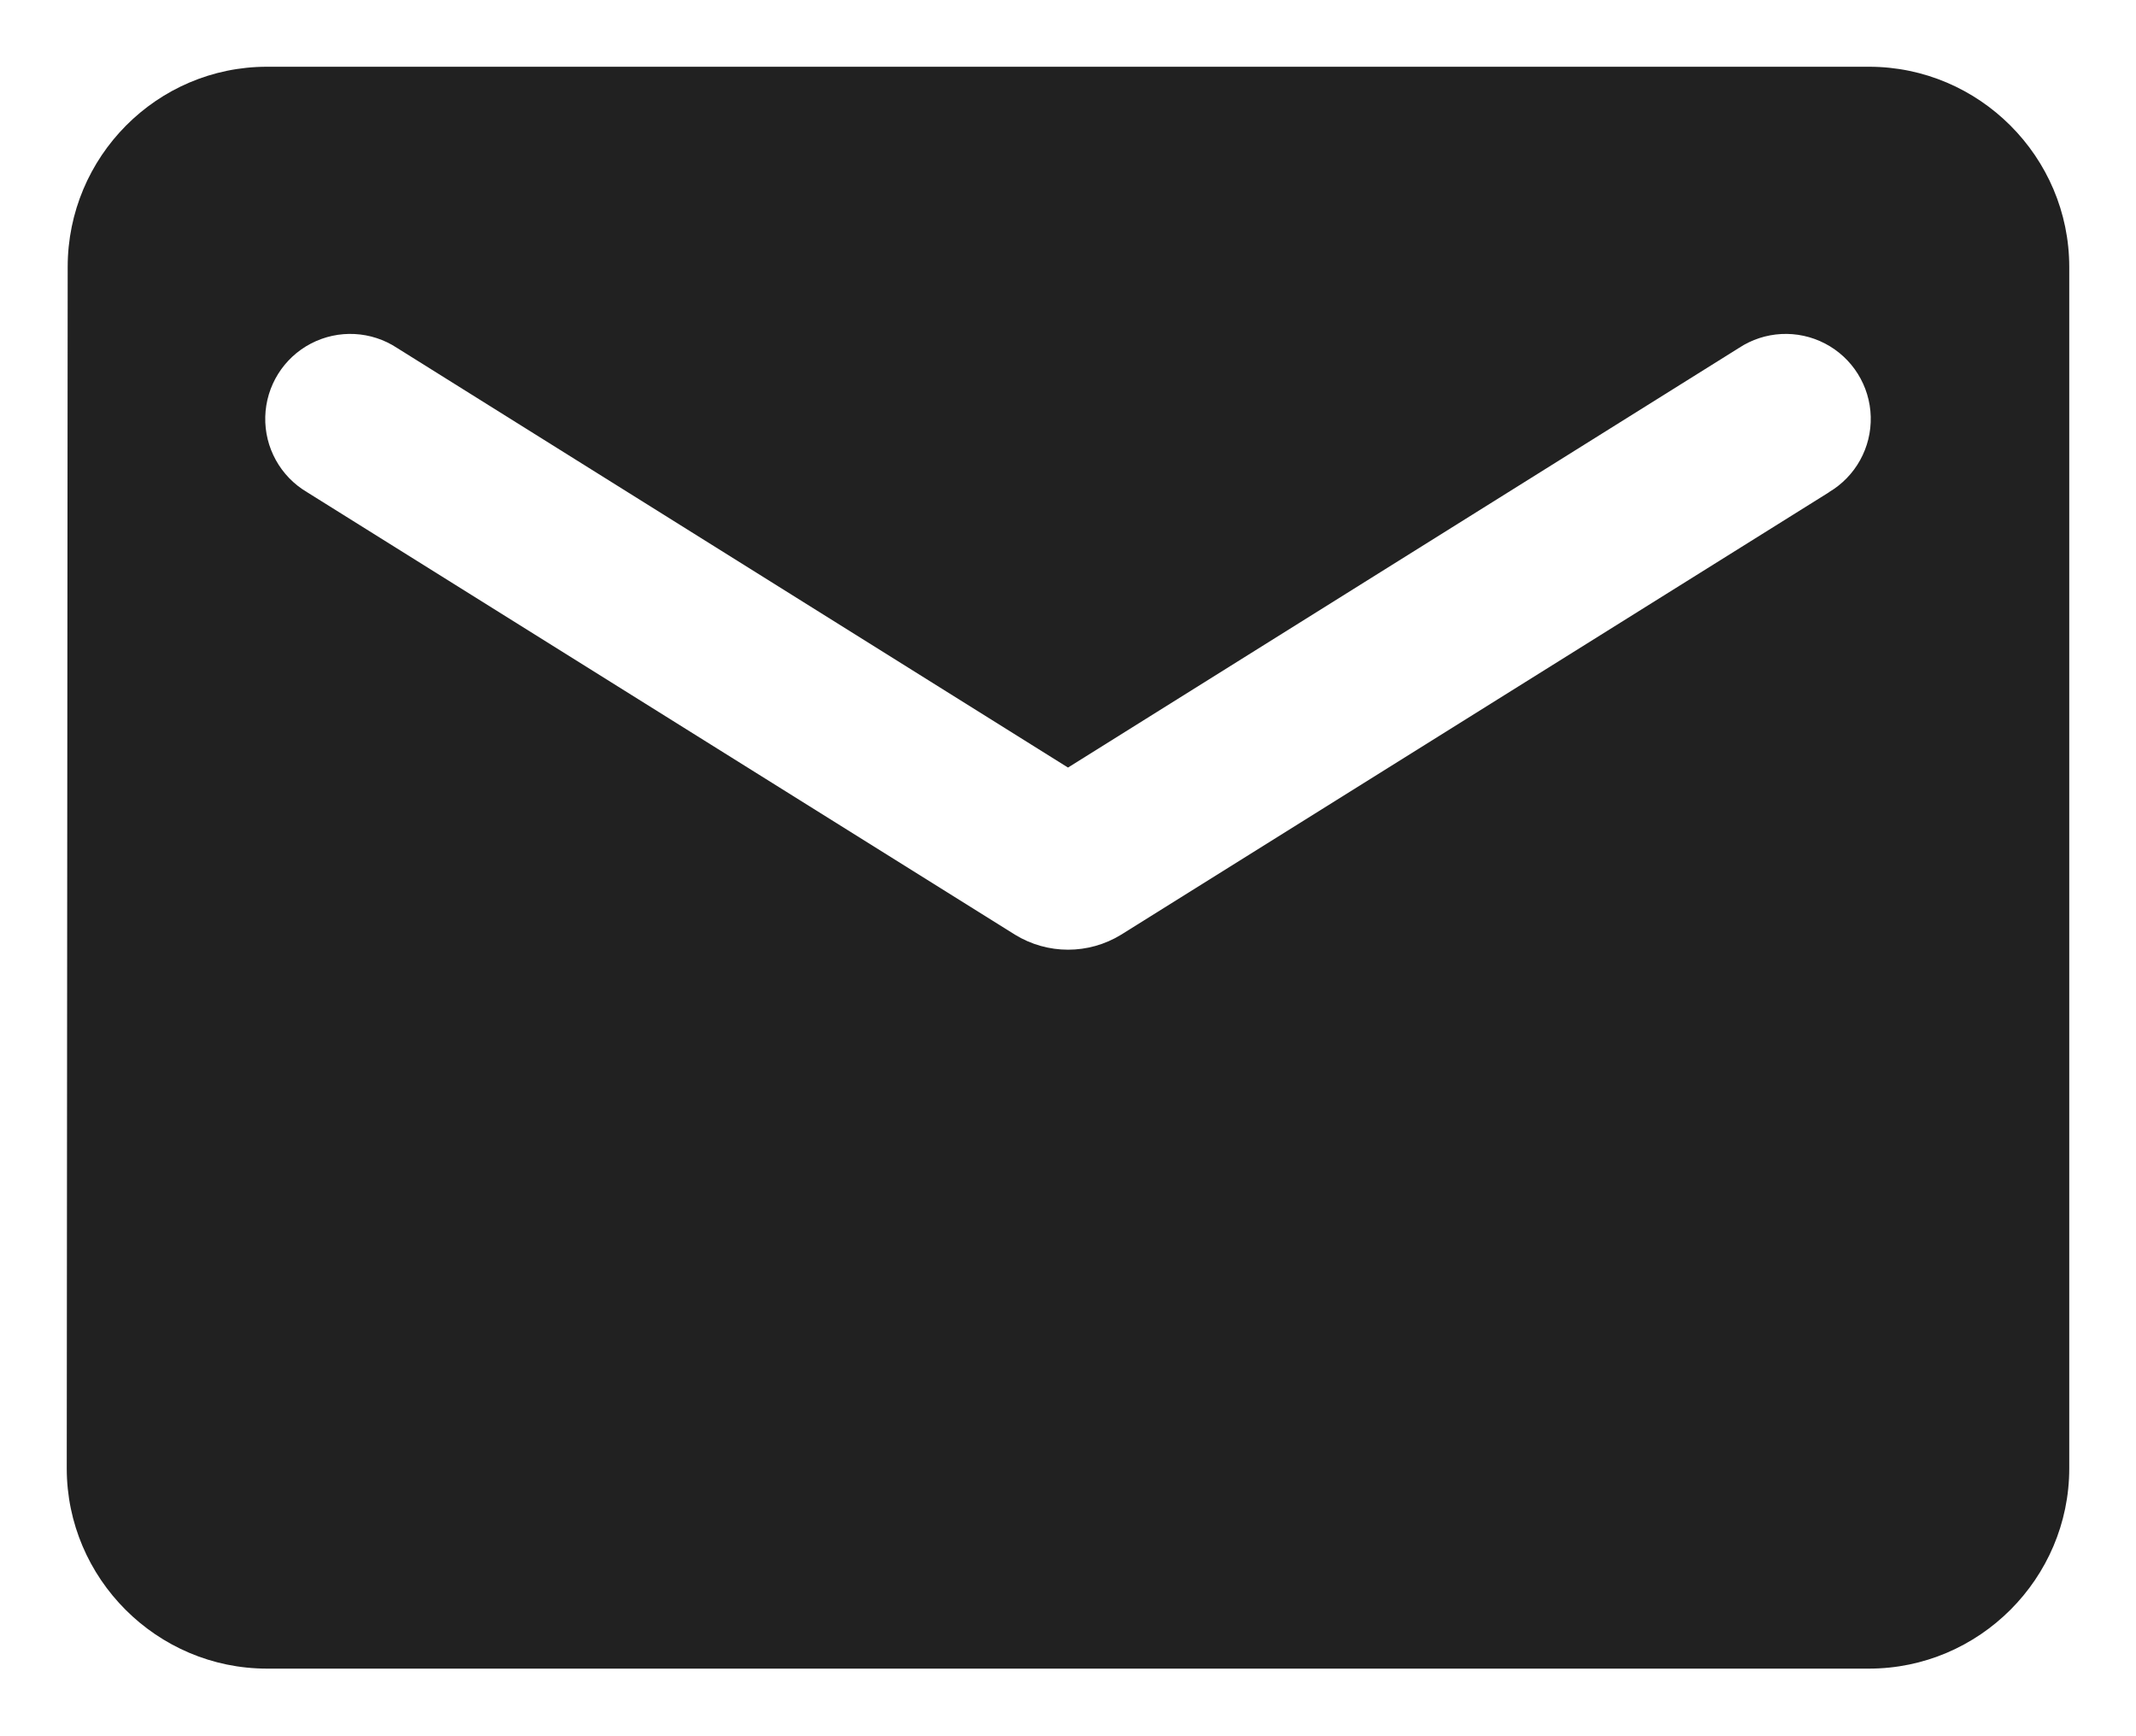
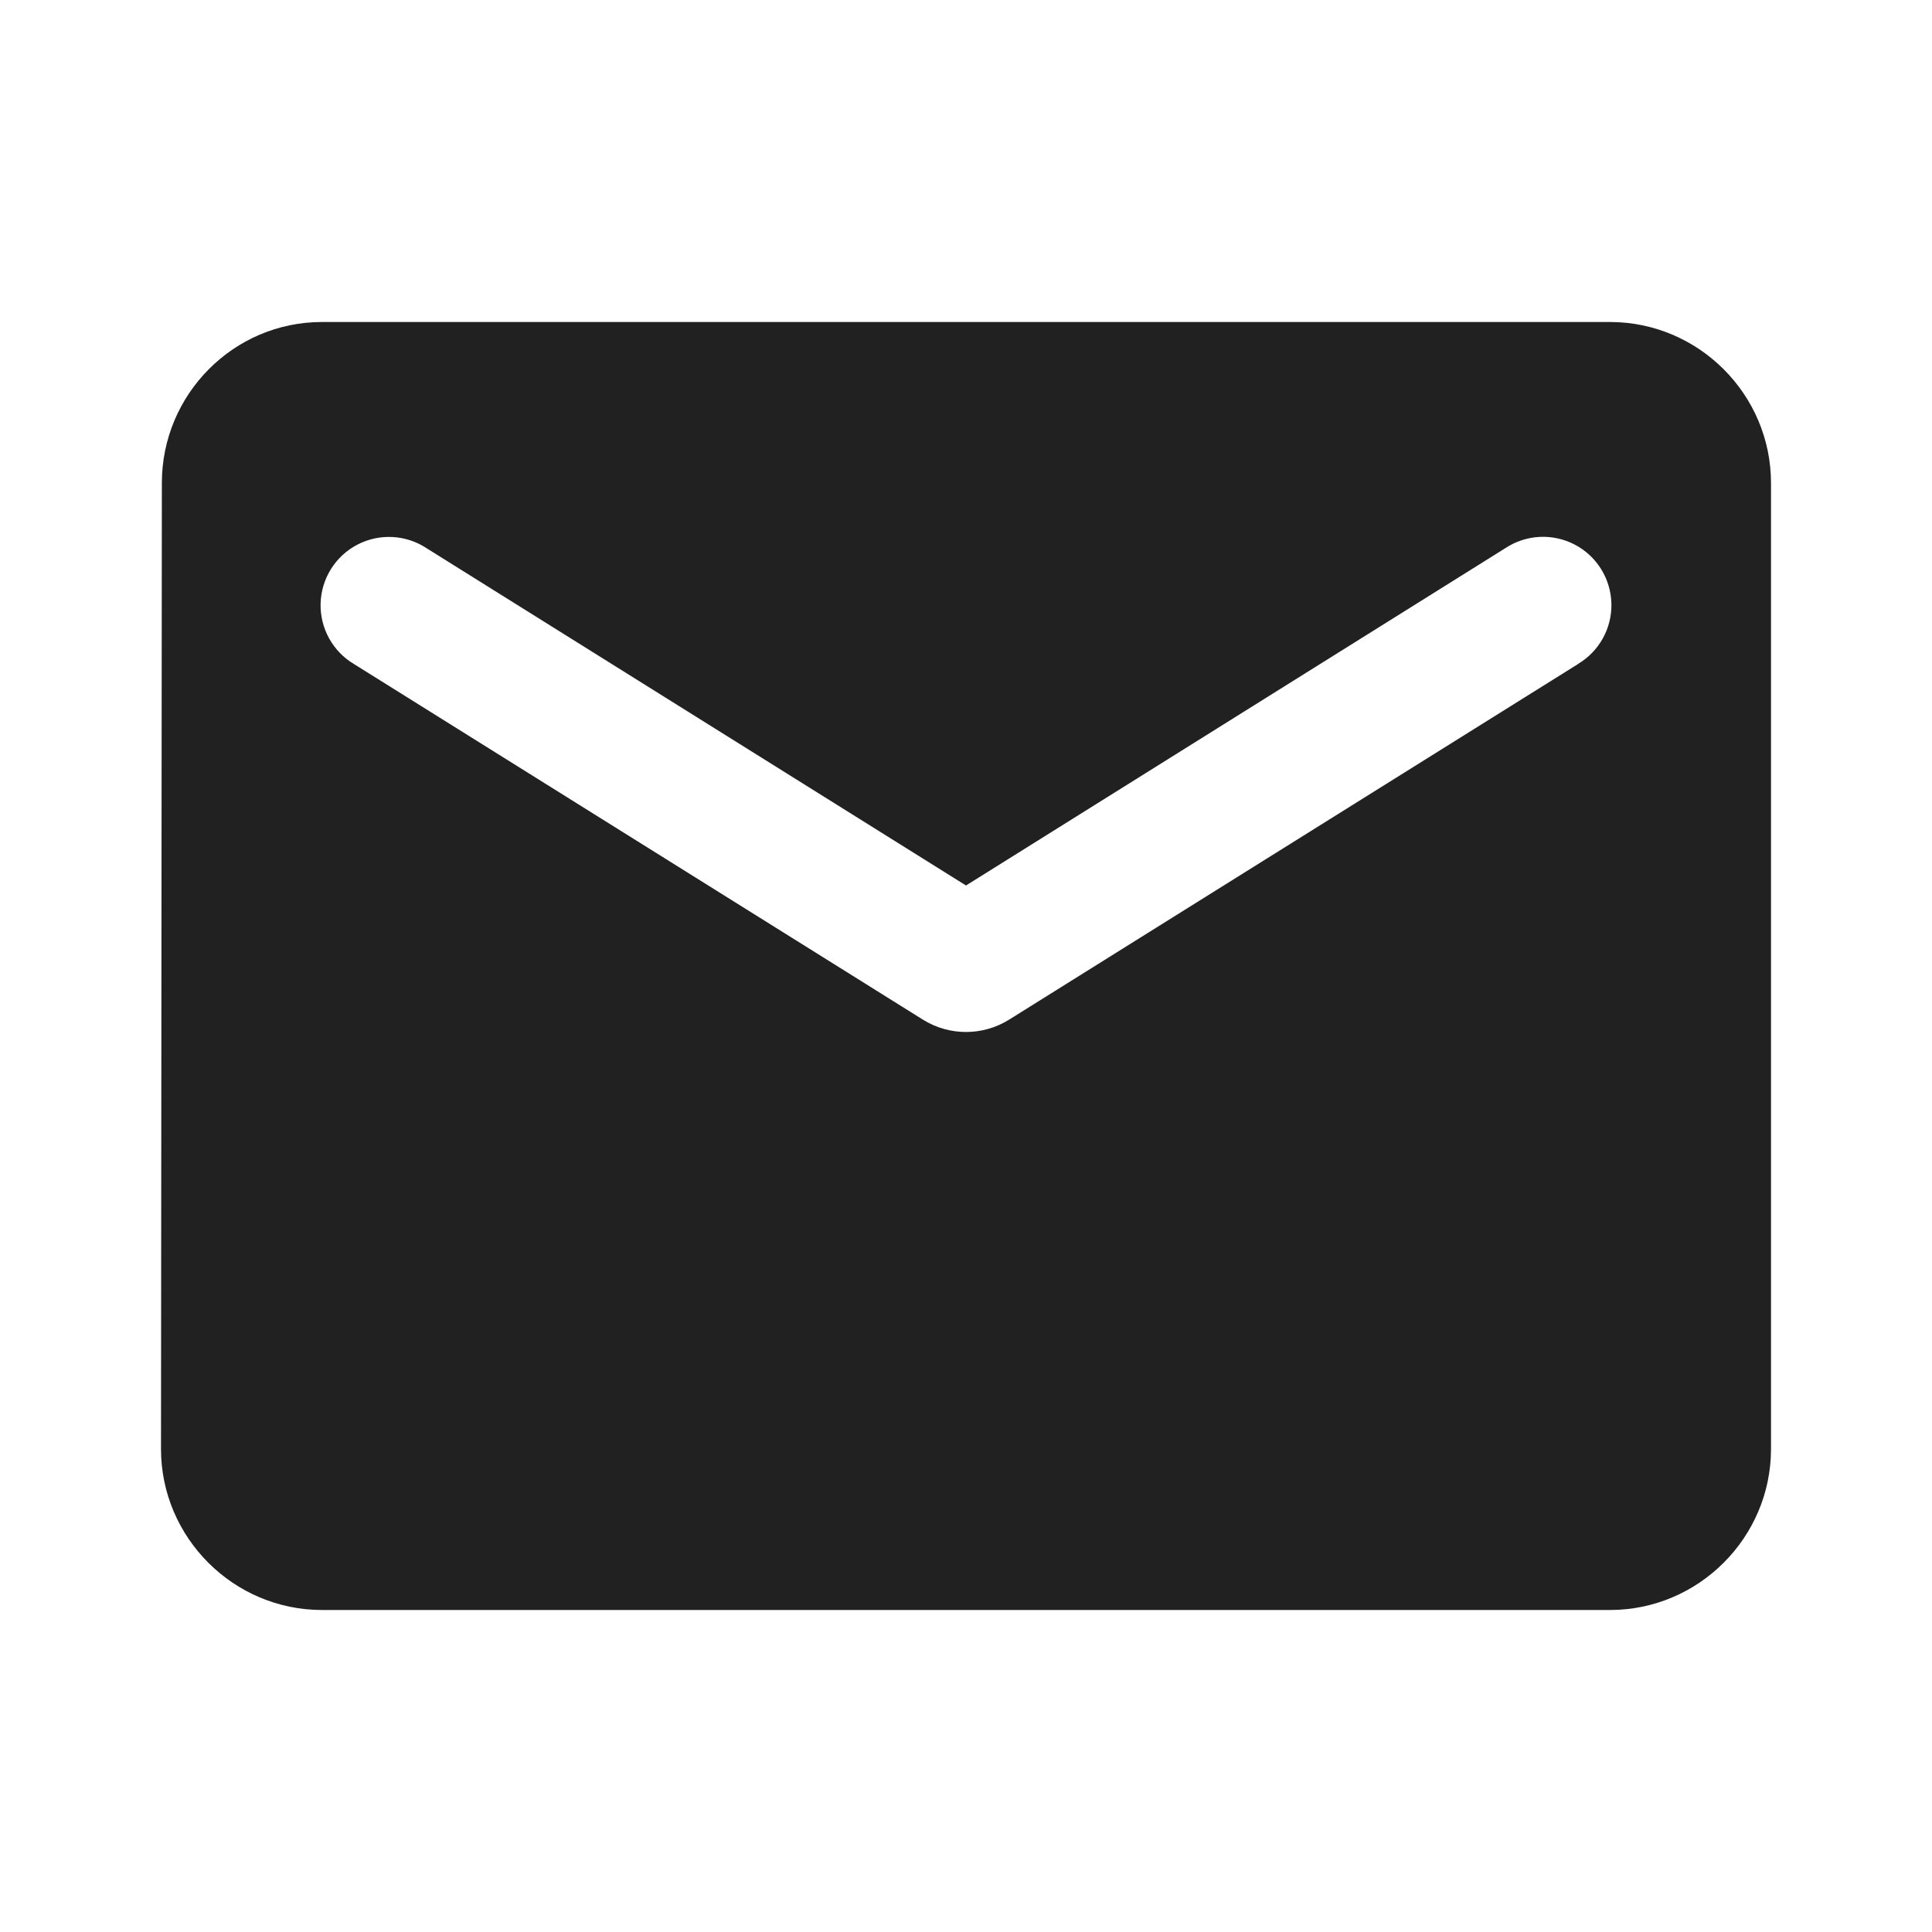
- <svg xmlns="http://www.w3.org/2000/svg" fill="none" viewBox="0 0 16 13">
-   <path d="M14 .5H2C1.175.5.507 1.175.507 2L.5 11c0 .825.675 1.5 1.5 1.5h12c.825 0 1.5-.675 1.5-1.5V2c0-.825-.675-1.5-1.5-1.5zm-.3 3.188L8.398 7.002a.759.759 0 01-.795 0L2.3 3.687a.637.637 0 11.675-1.08L8 5.75l5.025-3.143a.637.637 0 11.675 1.08z" fill="#212121" />
+ <svg xmlns="http://www.w3.org/2000/svg" fill="none" viewBox="0 0 18 18">
+   <path d="M15 3H3c-.825 0-1.492.675-1.492 1.5l-.008 9c0 .825.675 1.5 1.5 1.5h12c.825 0 1.5-.675 1.5-1.5v-9c0-.825-.675-1.5-1.5-1.5zm-.3 3.188L9.398 9.502a.759.759 0 01-.796 0L3.3 6.188a.637.637 0 11.675-1.08L9 8.25l5.025-3.143a.637.637 0 11.675 1.08z" fill="#212121" />
</svg>
